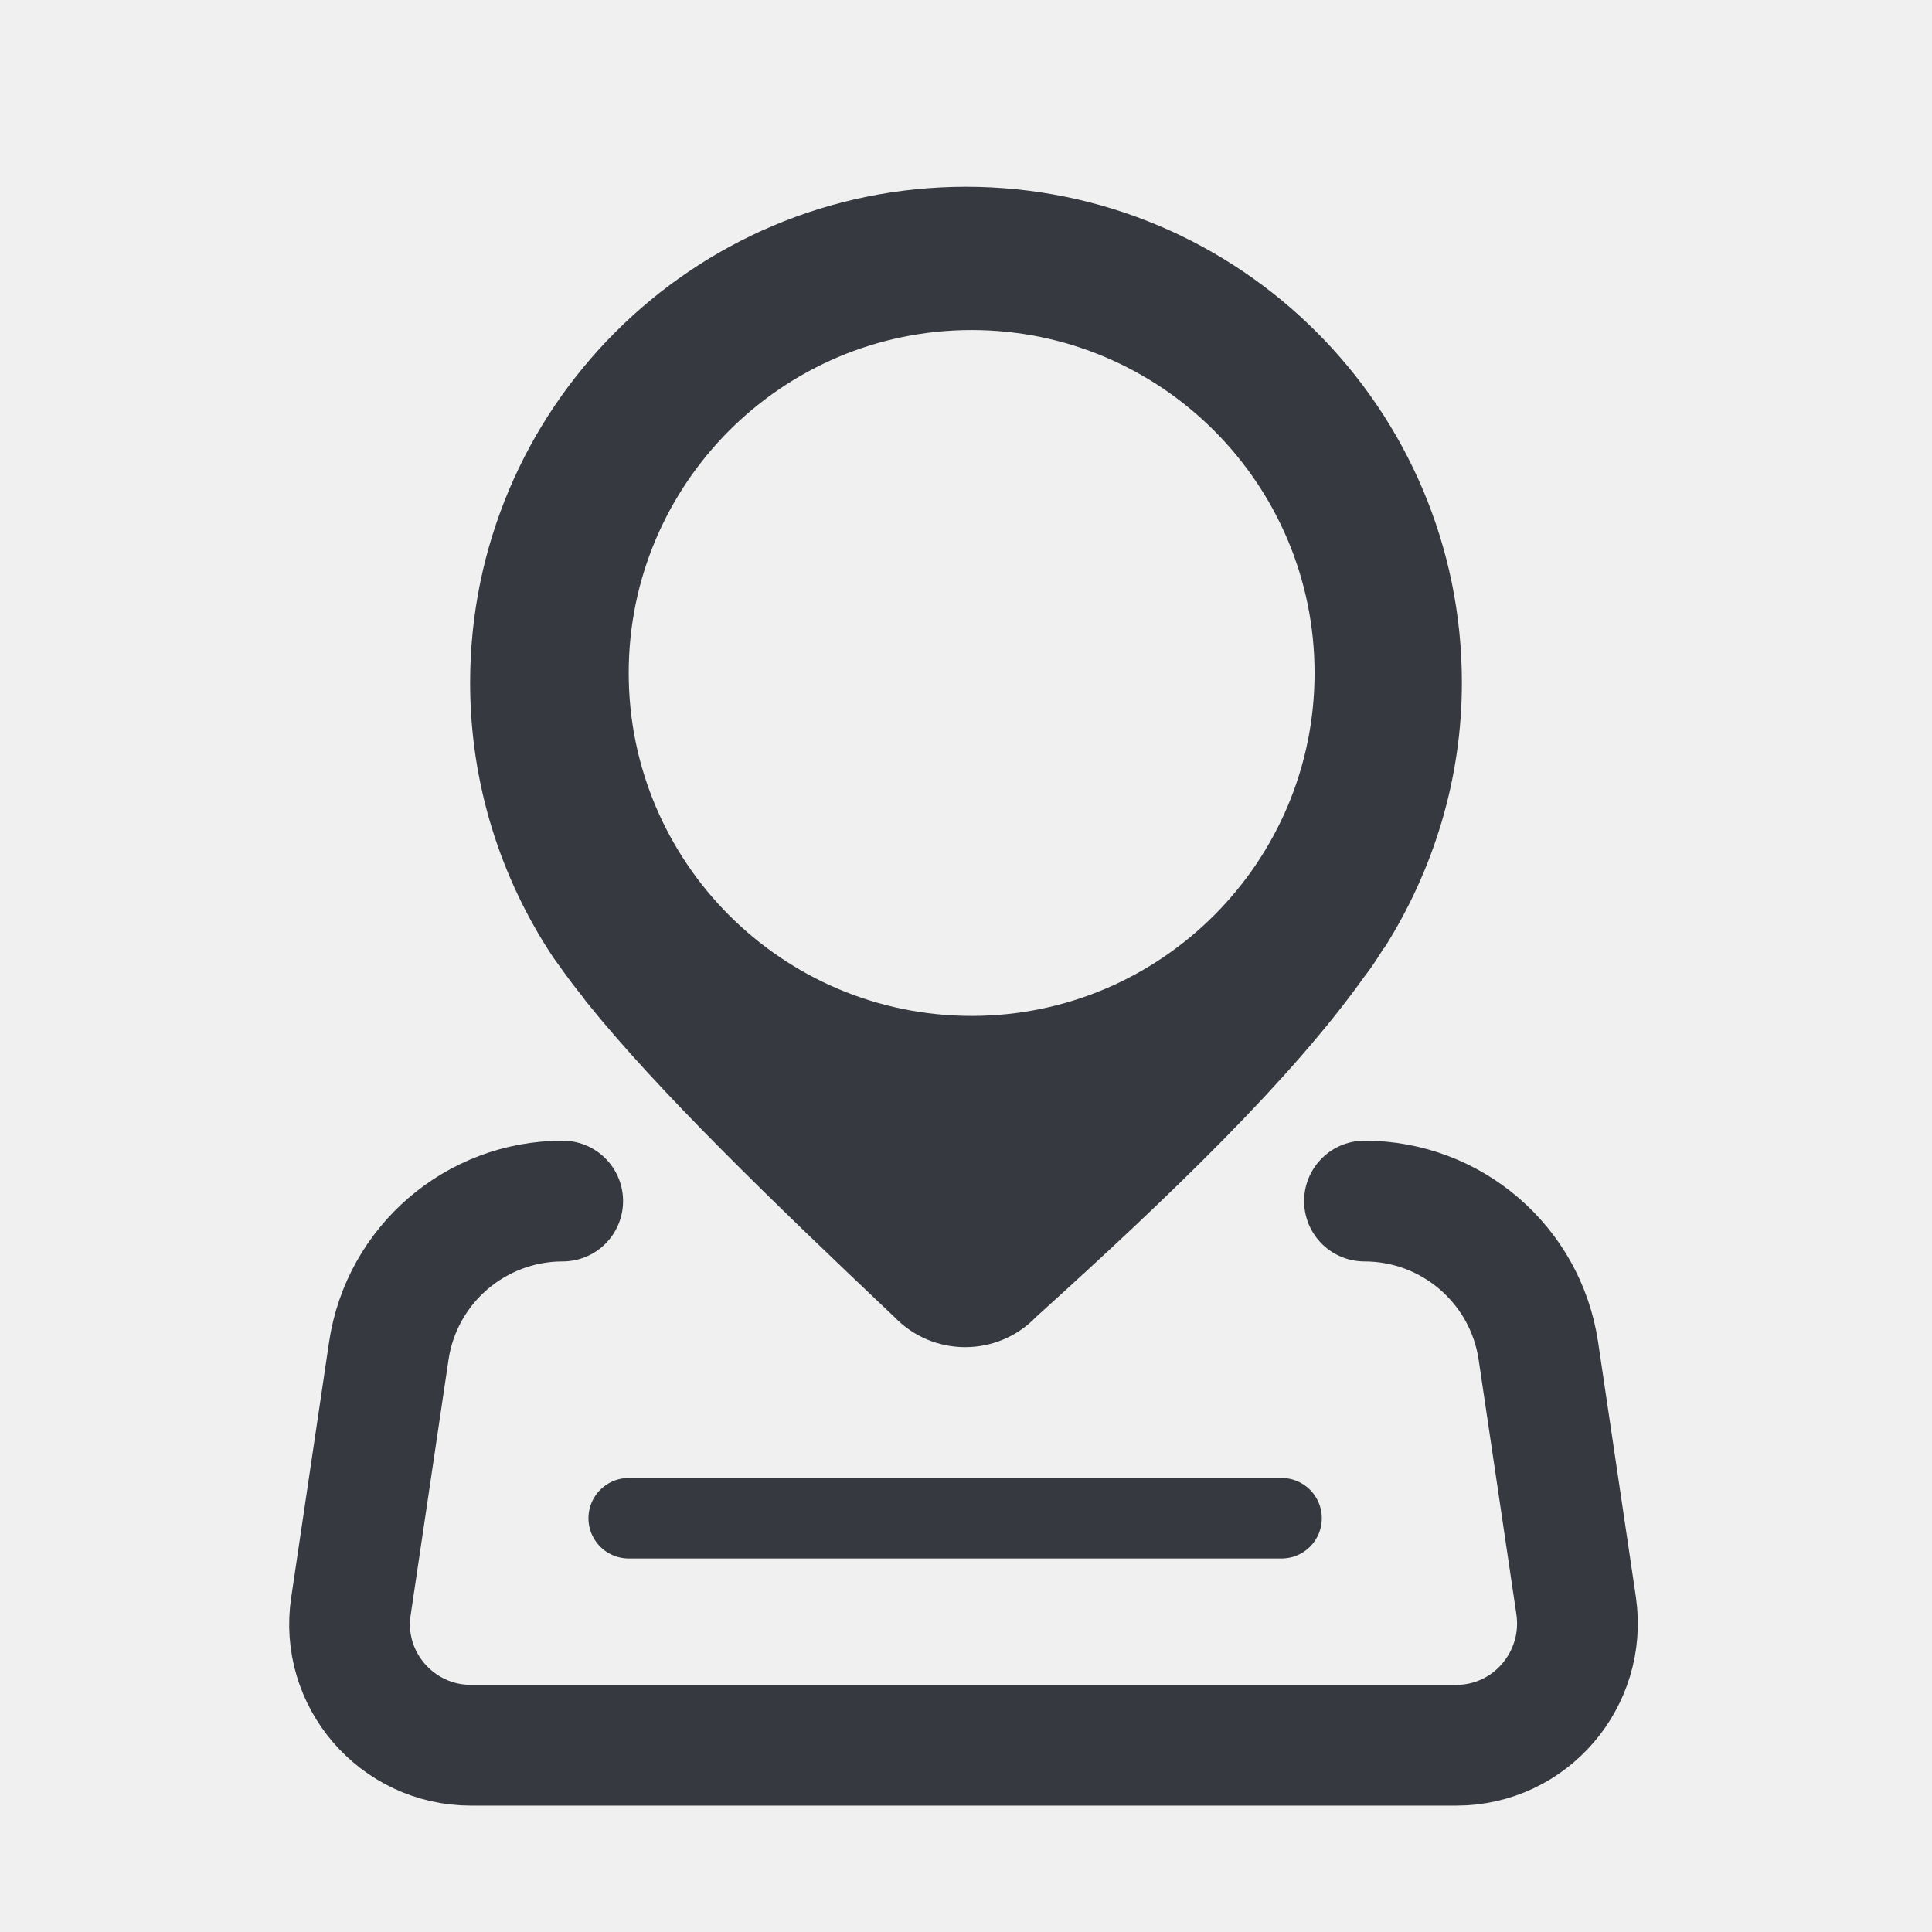
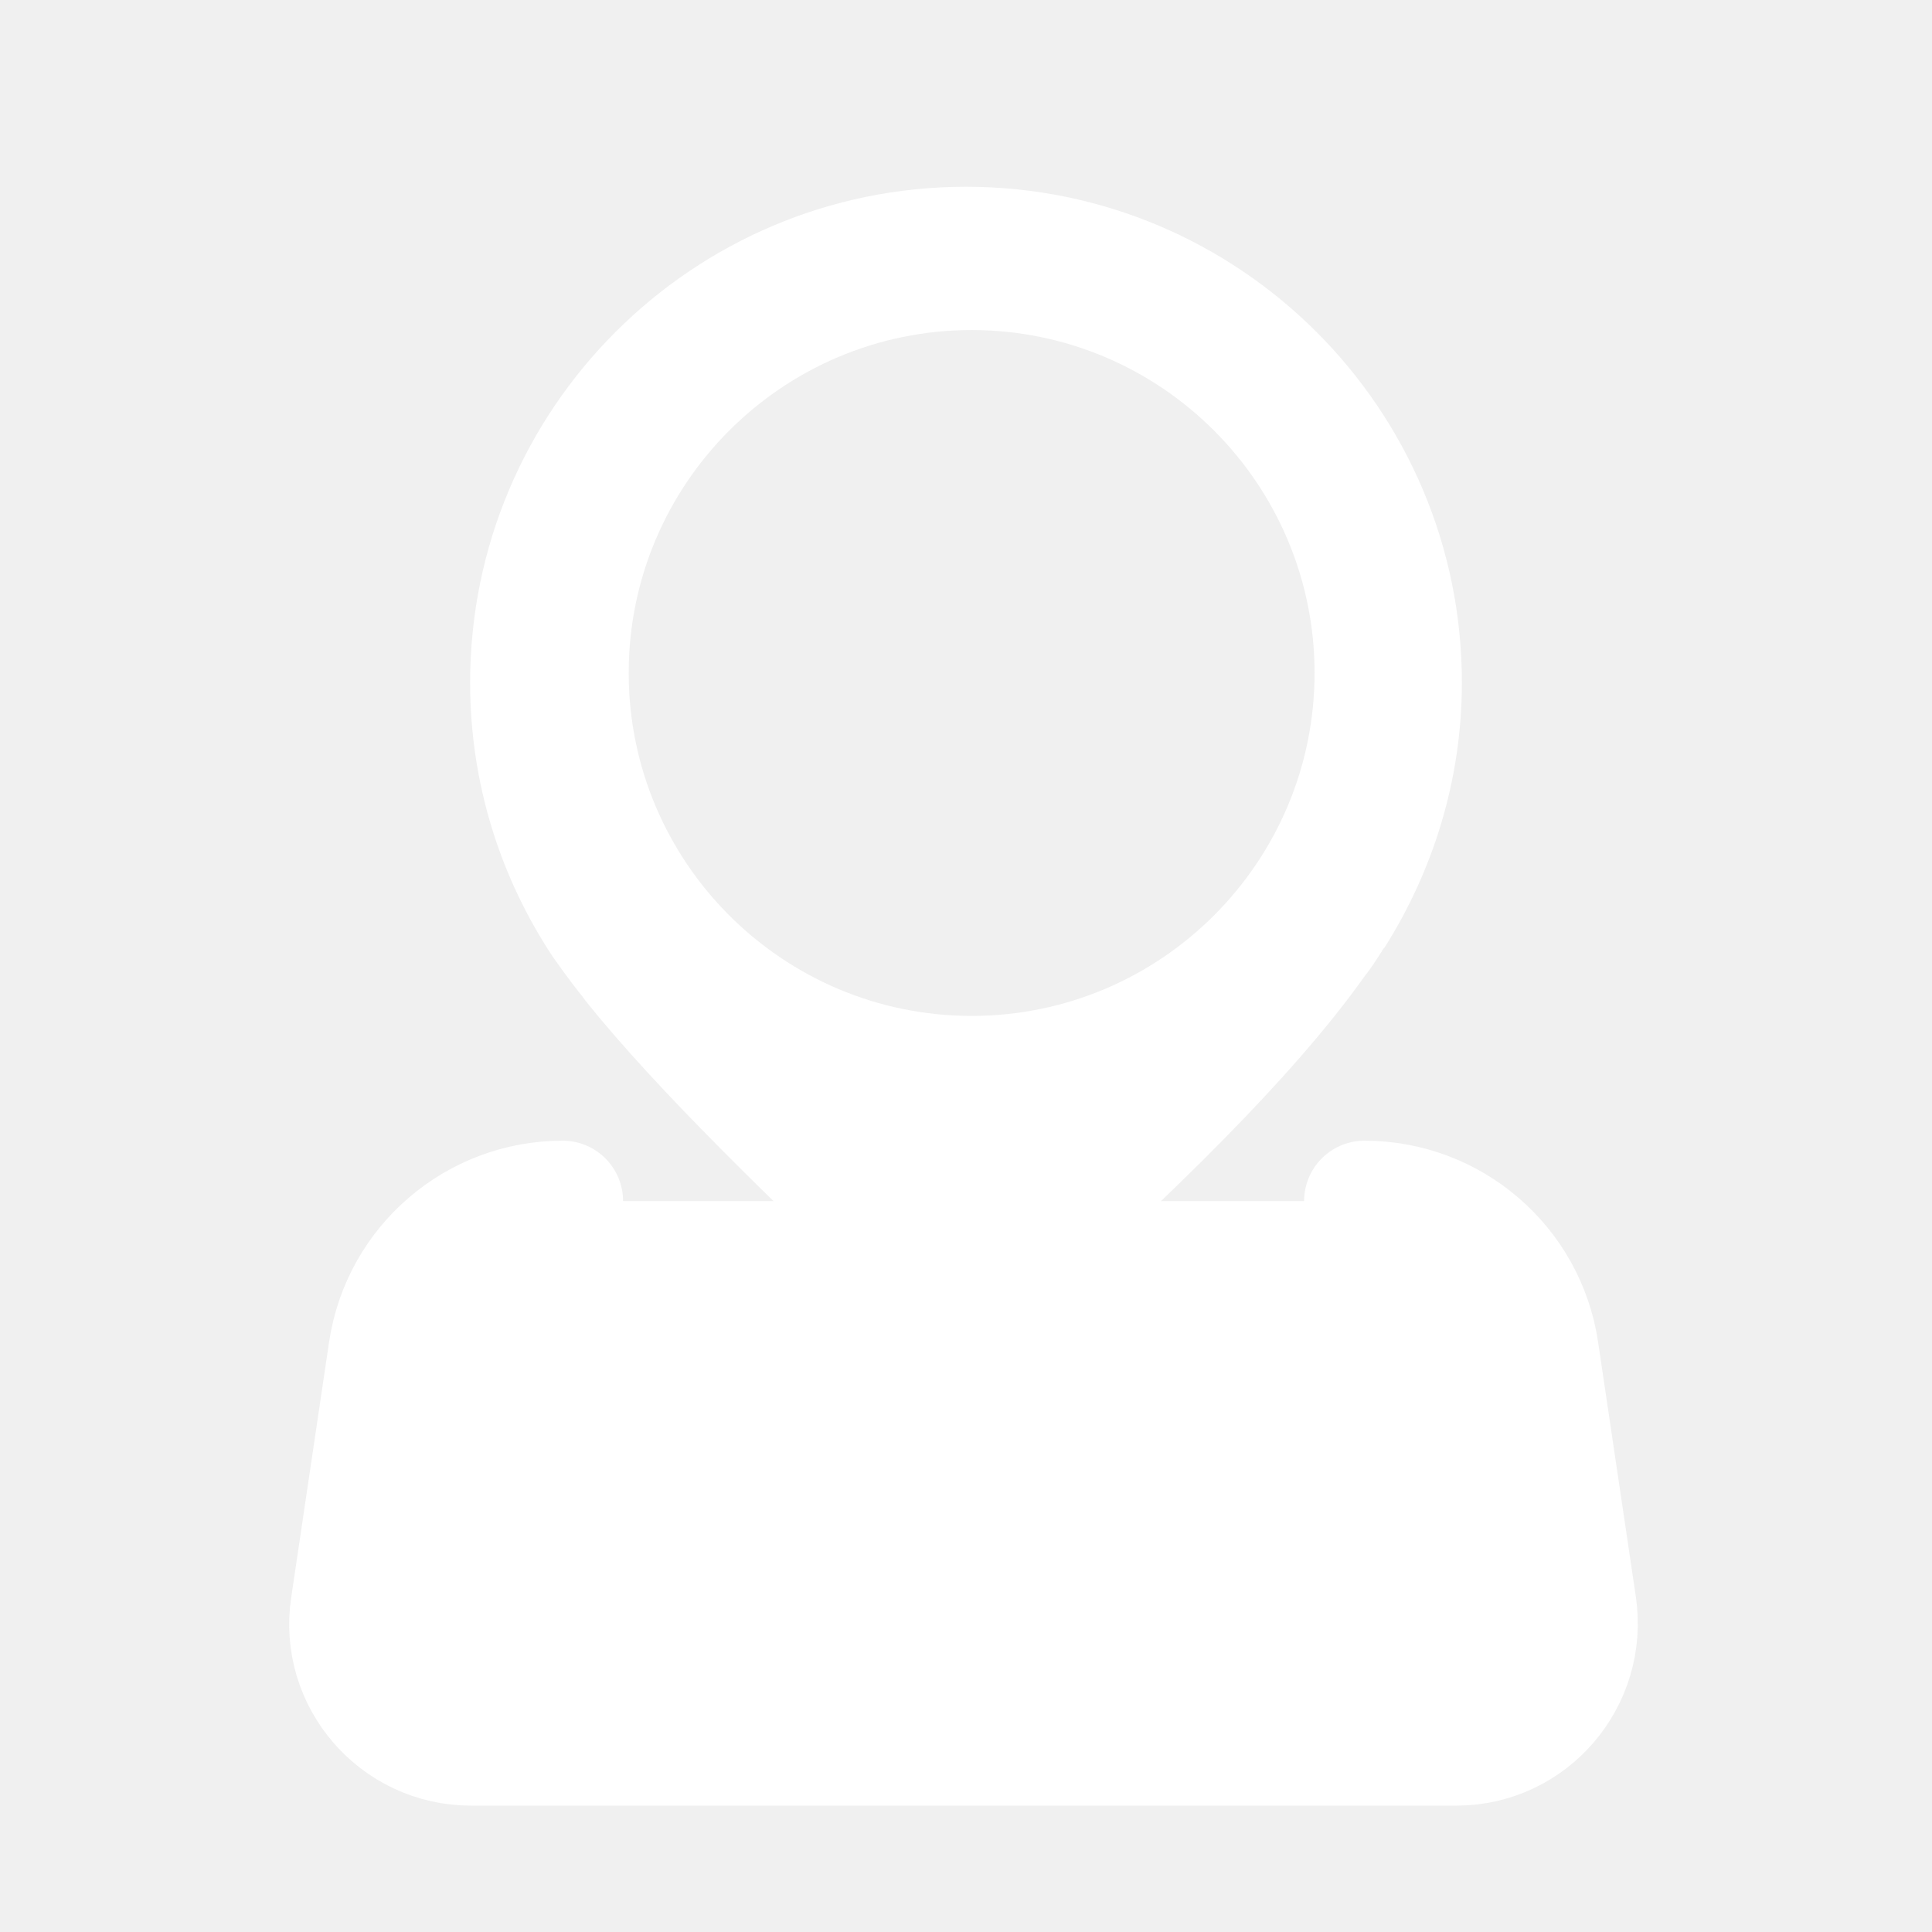
<svg xmlns="http://www.w3.org/2000/svg" id="Layer_1" viewBox="0 0 24 24">
-   <path d="M12,2.32c-3.4,0-6.16,2.76-6.16,6.16,0,1.26.38,2.43,1.03,3.41,0,0,0,0,0,0,.1.14.2.28.31.42.01.01.08.1.1.13.89,1.11,2.32,2.49,3.83,3.92.48.5,1.28.5,1.76,0,1.66-1.5,3.17-2.95,4.08-4.23.08-.1.15-.21.22-.32,0-.01.03-.04.03-.04.6-.95.96-2.08.96-3.29,0-3.4-2.76-6.16-6.16-6.16ZM12.07,12.62c-2.35,0-4.26-1.91-4.26-4.26s1.91-4.26,4.26-4.26,4.26,1.91,4.26,4.26-1.91,4.26-4.26,4.26Z" style="fill:#363940;" />
-   <path d="M16.95,14.92c1.08,0,2,.79,2.16,1.86l.47,3.17c.13.91-.57,1.73-1.49,1.73H5.85c-.92,0-1.63-.82-1.49-1.73l.47-3.17c.16-1.07,1.08-1.86,2.16-1.86" style="fill:none; stroke:#363940; stroke-linecap:round; stroke-miterlimit:10; stroke-width:1.5px;" />
-   <line x1="7.81" y1="18.86" x2="15.92" y2="18.86" style="fill:none; stroke:#363940; stroke-linecap:round; stroke-linejoin:round;" />
+   <path d="M12,2.32c-3.4,0-6.16,2.76-6.16,6.16,0,1.26.38,2.43,1.03,3.41,0,0,0,0,0,0,.1.14.2.28.31.42.01.01.08.1.1.13.89,1.11,2.32,2.49,3.83,3.92.48.5,1.28.5,1.76,0,1.66-1.5,3.17-2.95,4.08-4.23.08-.1.15-.21.22-.32,0-.01.03-.04.03-.04.6-.95.96-2.08.96-3.29,0-3.4-2.76-6.16-6.16-6.16ZM12.07,12.62c-2.35,0-4.26-1.91-4.26-4.26s1.91-4.26,4.26-4.26,4.26,1.91,4.26,4.26-1.91,4.26-4.26,4.26Z" style="fill:#fff;" />
+   <path d="M16.95,14.92c1.08,0,2,.79,2.16,1.86l.47,3.17c.13.91-.57,1.73-1.49,1.73H5.85c-.92,0-1.63-.82-1.49-1.73l.47-3.17c.16-1.07,1.08-1.86,2.16-1.86" style="fill:#fff; stroke:#fff; stroke-linecap:round; stroke-miterlimit:10; stroke-width:1.5px;" />
+   <line x1="7.81" y1="18.86" x2="15.92" y2="18.86" style="fill:write; stroke:#fff; stroke-linecap:round; stroke-linejoin:round;" />
</svg>
